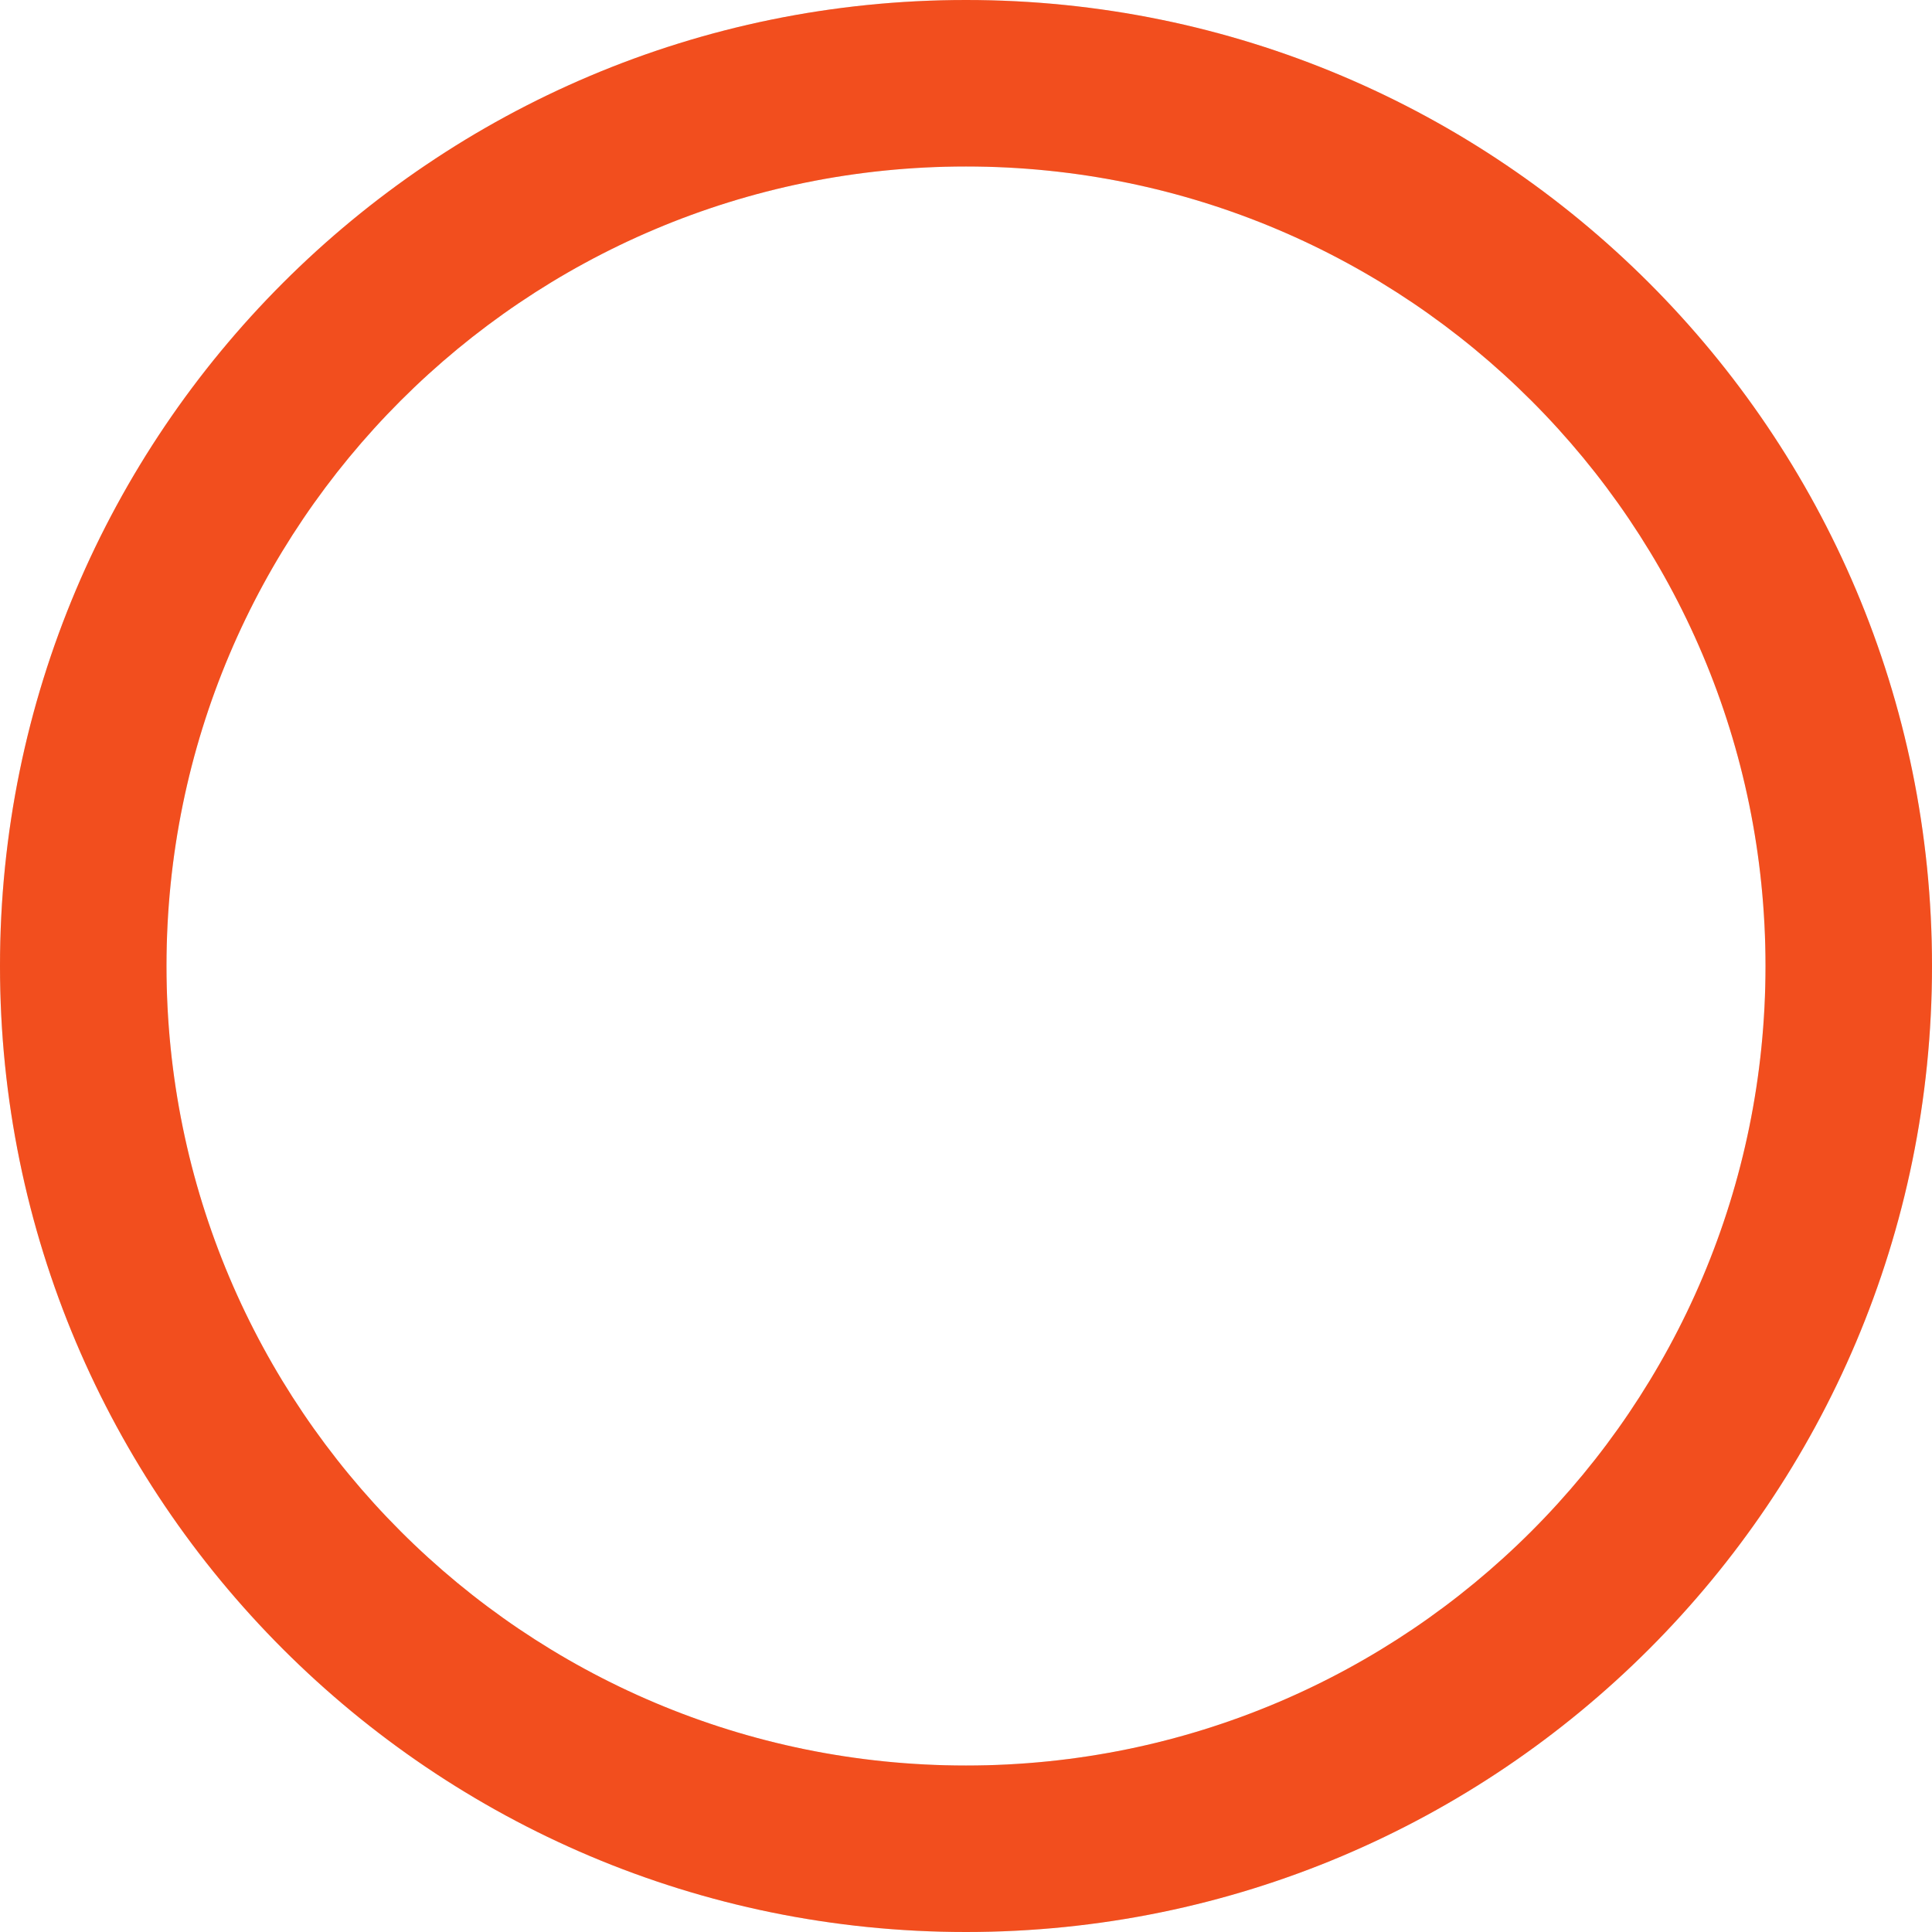
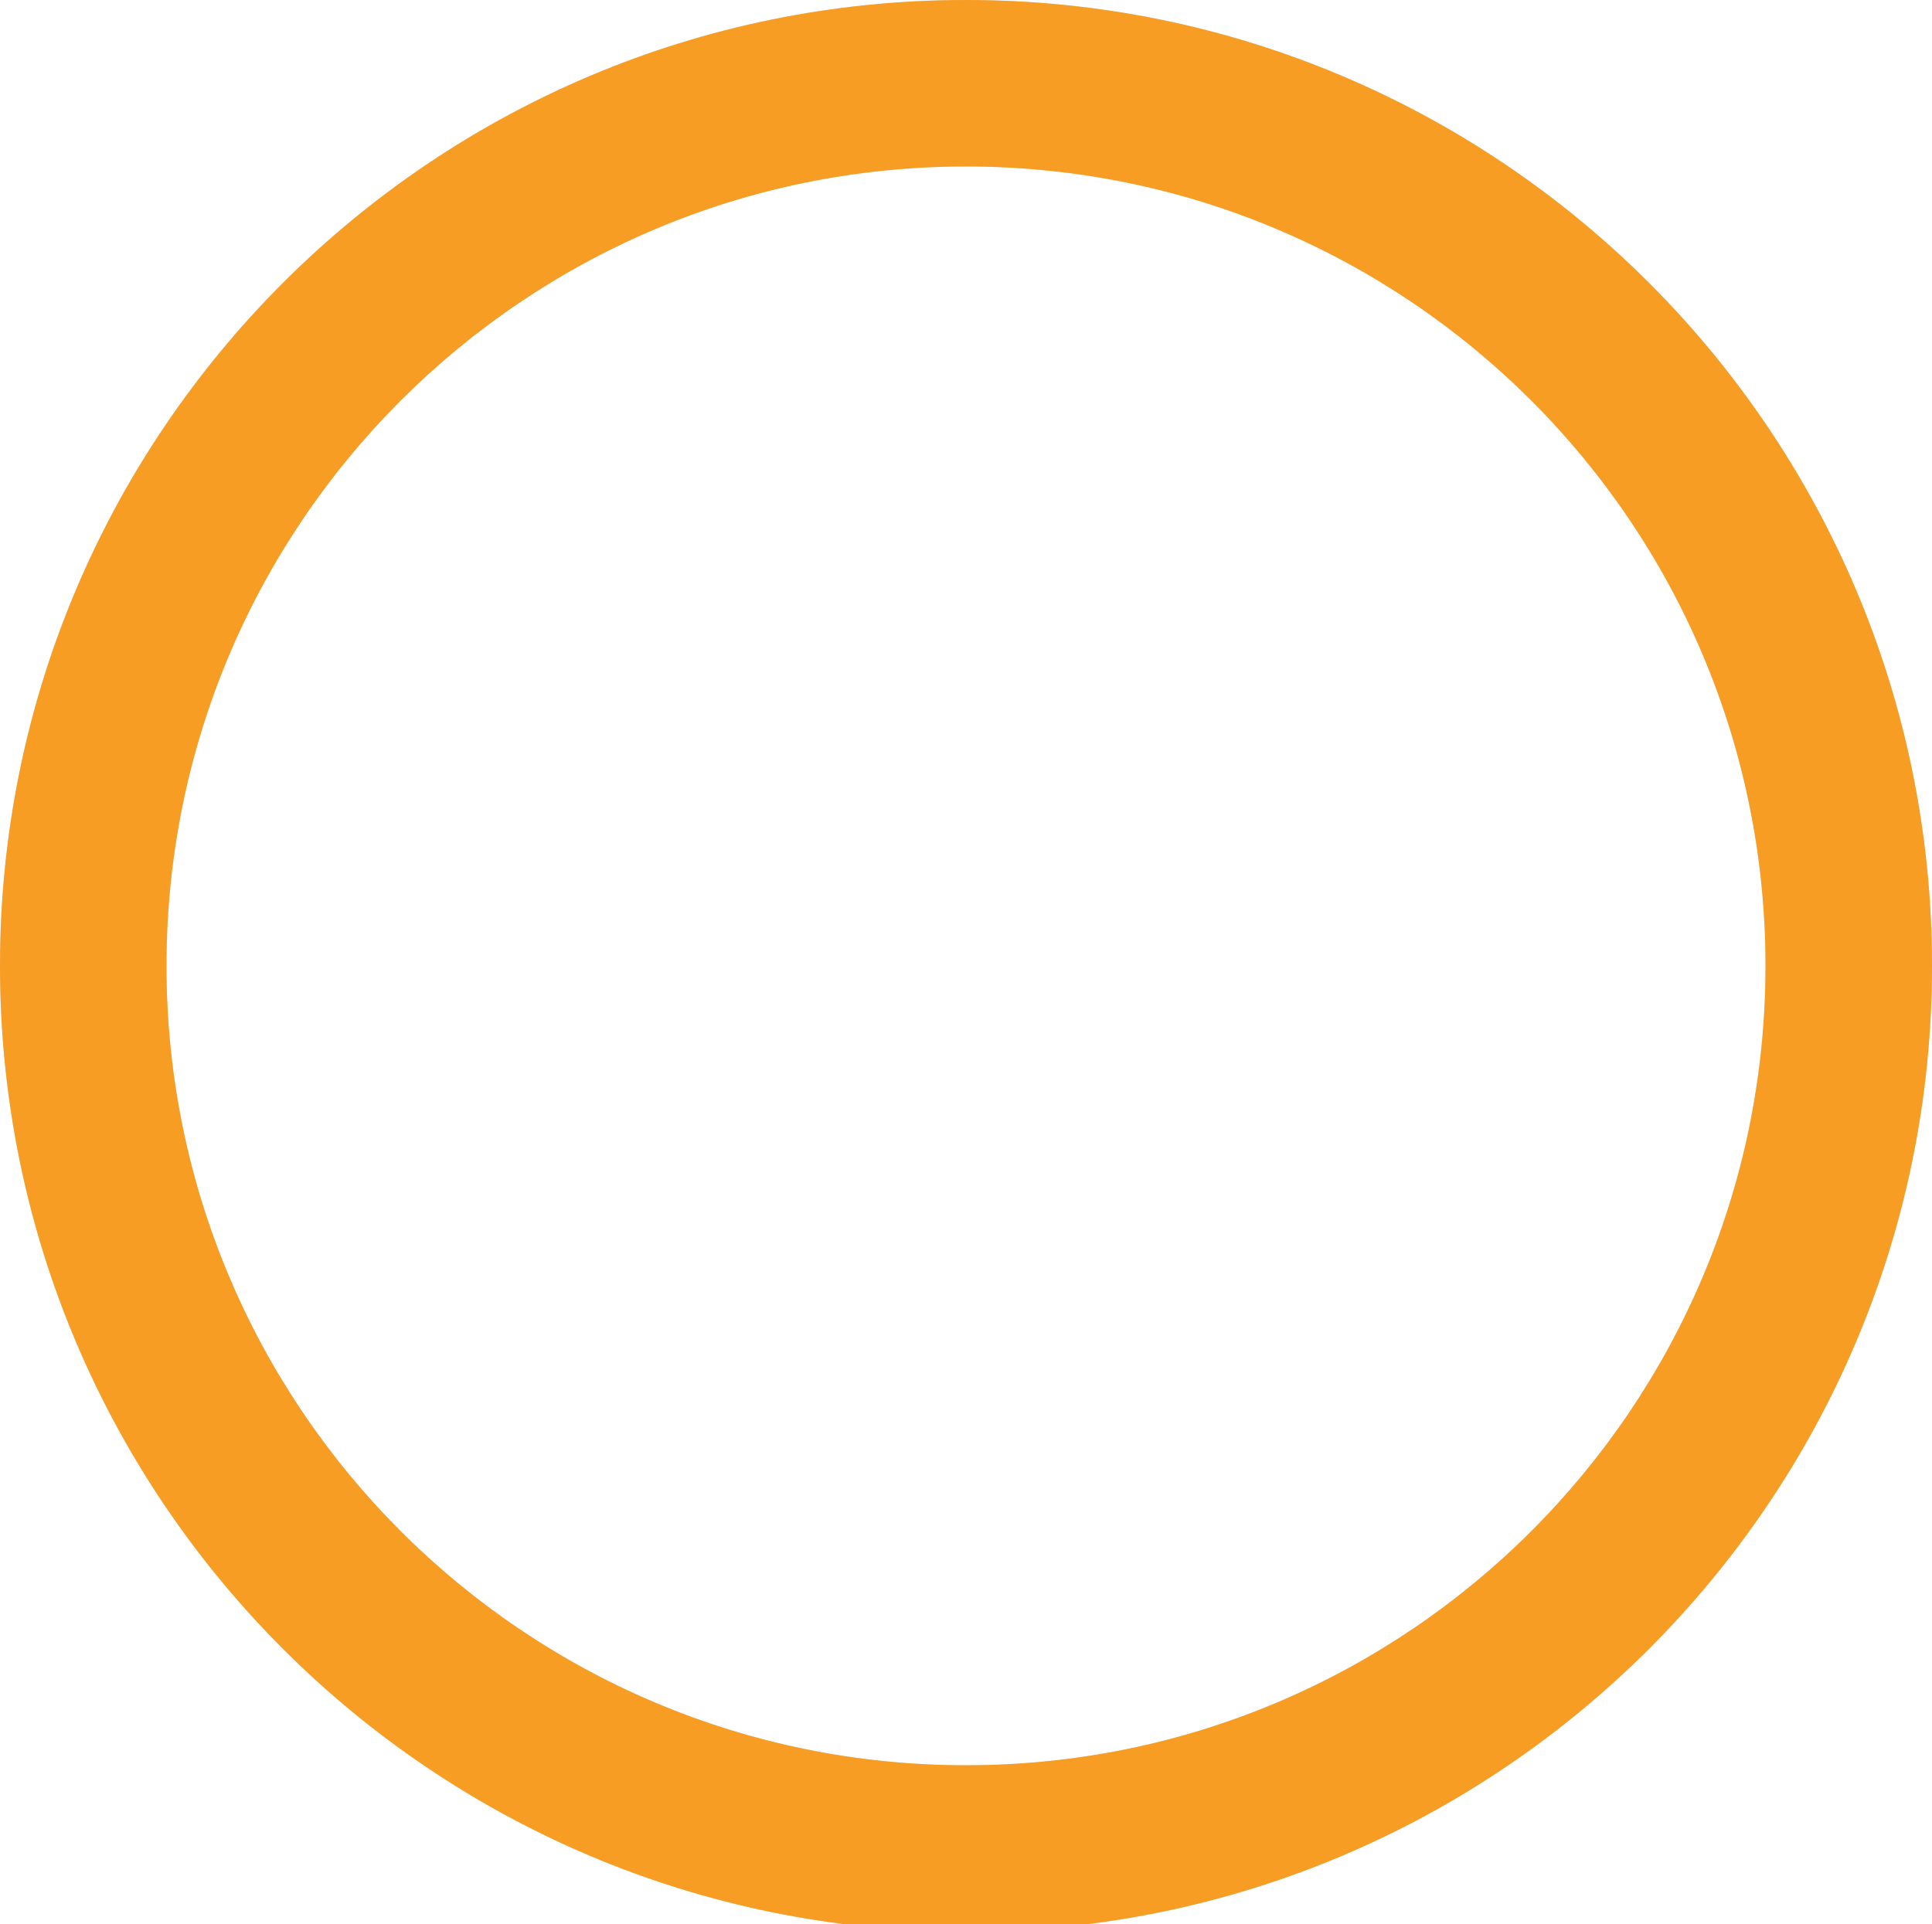
- <svg xmlns="http://www.w3.org/2000/svg" width="244" height="244" viewBox="0 0 244 244" fill="none">
+ <svg xmlns="http://www.w3.org/2000/svg" width="244" height="243" viewBox="0 0 244 243" fill="none">
  <path d="M244 122C244 189.379 189.379 244 122 244C54.621 244 0 189.379 0 122C0 54.621 54.621 0 122 0C189.379 0 244 54.621 244 122ZM21.026 122C21.026 177.766 66.234 222.974 122 222.974C177.766 222.974 222.974 177.766 222.974 122C222.974 66.234 177.766 21.026 122 21.026C66.234 21.026 21.026 66.234 21.026 122Z" fill="#DDDDDD" />
-   <path d="M244 122C244 189.379 189.379 244 122 244C54.621 244 0 189.379 0 122C0 54.621 54.621 0 122 0C189.379 0 244 54.621 244 122ZM21.026 122C21.026 177.766 66.234 222.974 122 222.974C177.766 222.974 222.974 177.766 222.974 122C222.974 66.234 177.766 21.026 122 21.026C66.234 21.026 21.026 66.234 21.026 122Z" fill="#F24E1E" />
+   <path d="M244 122C244 189.379 189.379 244 122 244C54.621 244 0 189.379 0 122C0 54.621 54.621 0 122 0C189.379 0 244 54.621 244 122ZM21.026 122C21.026 177.766 66.234 222.974 122 222.974C177.766 222.974 222.974 177.766 222.974 122C222.974 66.234 177.766 21.026 122 21.026C66.234 21.026 21.026 66.234 21.026 122Z" fill="#F89D24" />
</svg>
